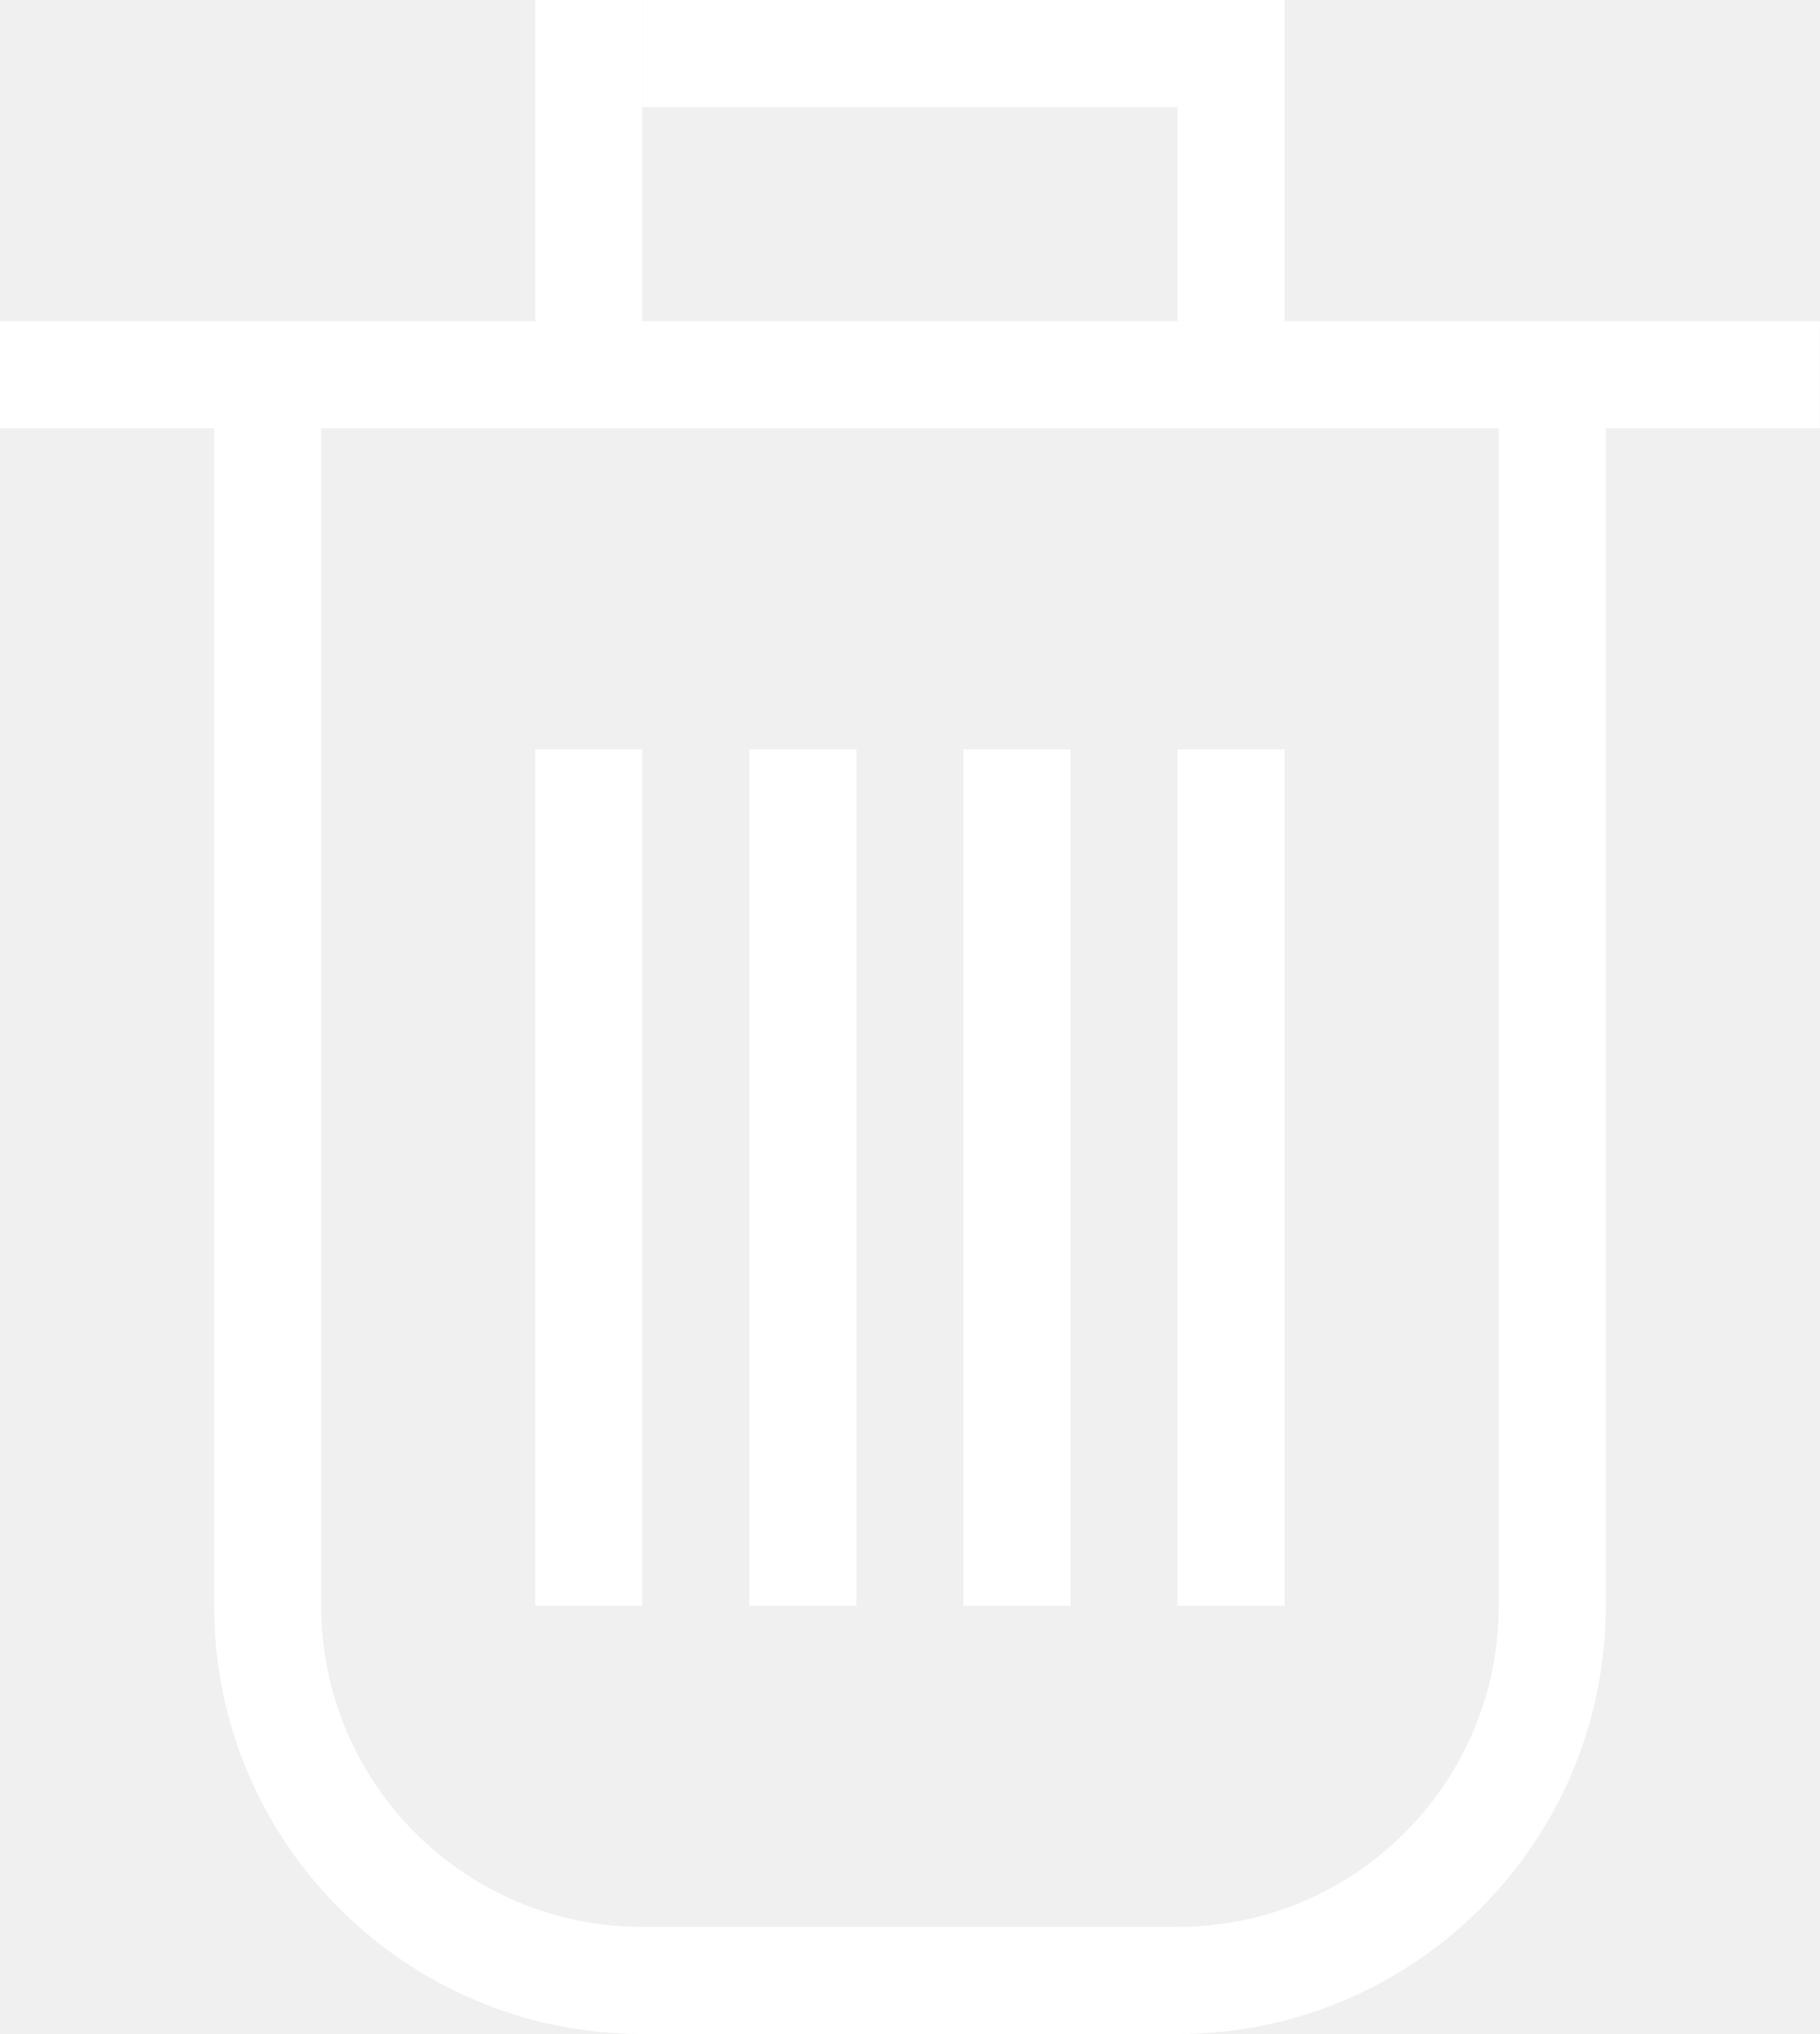
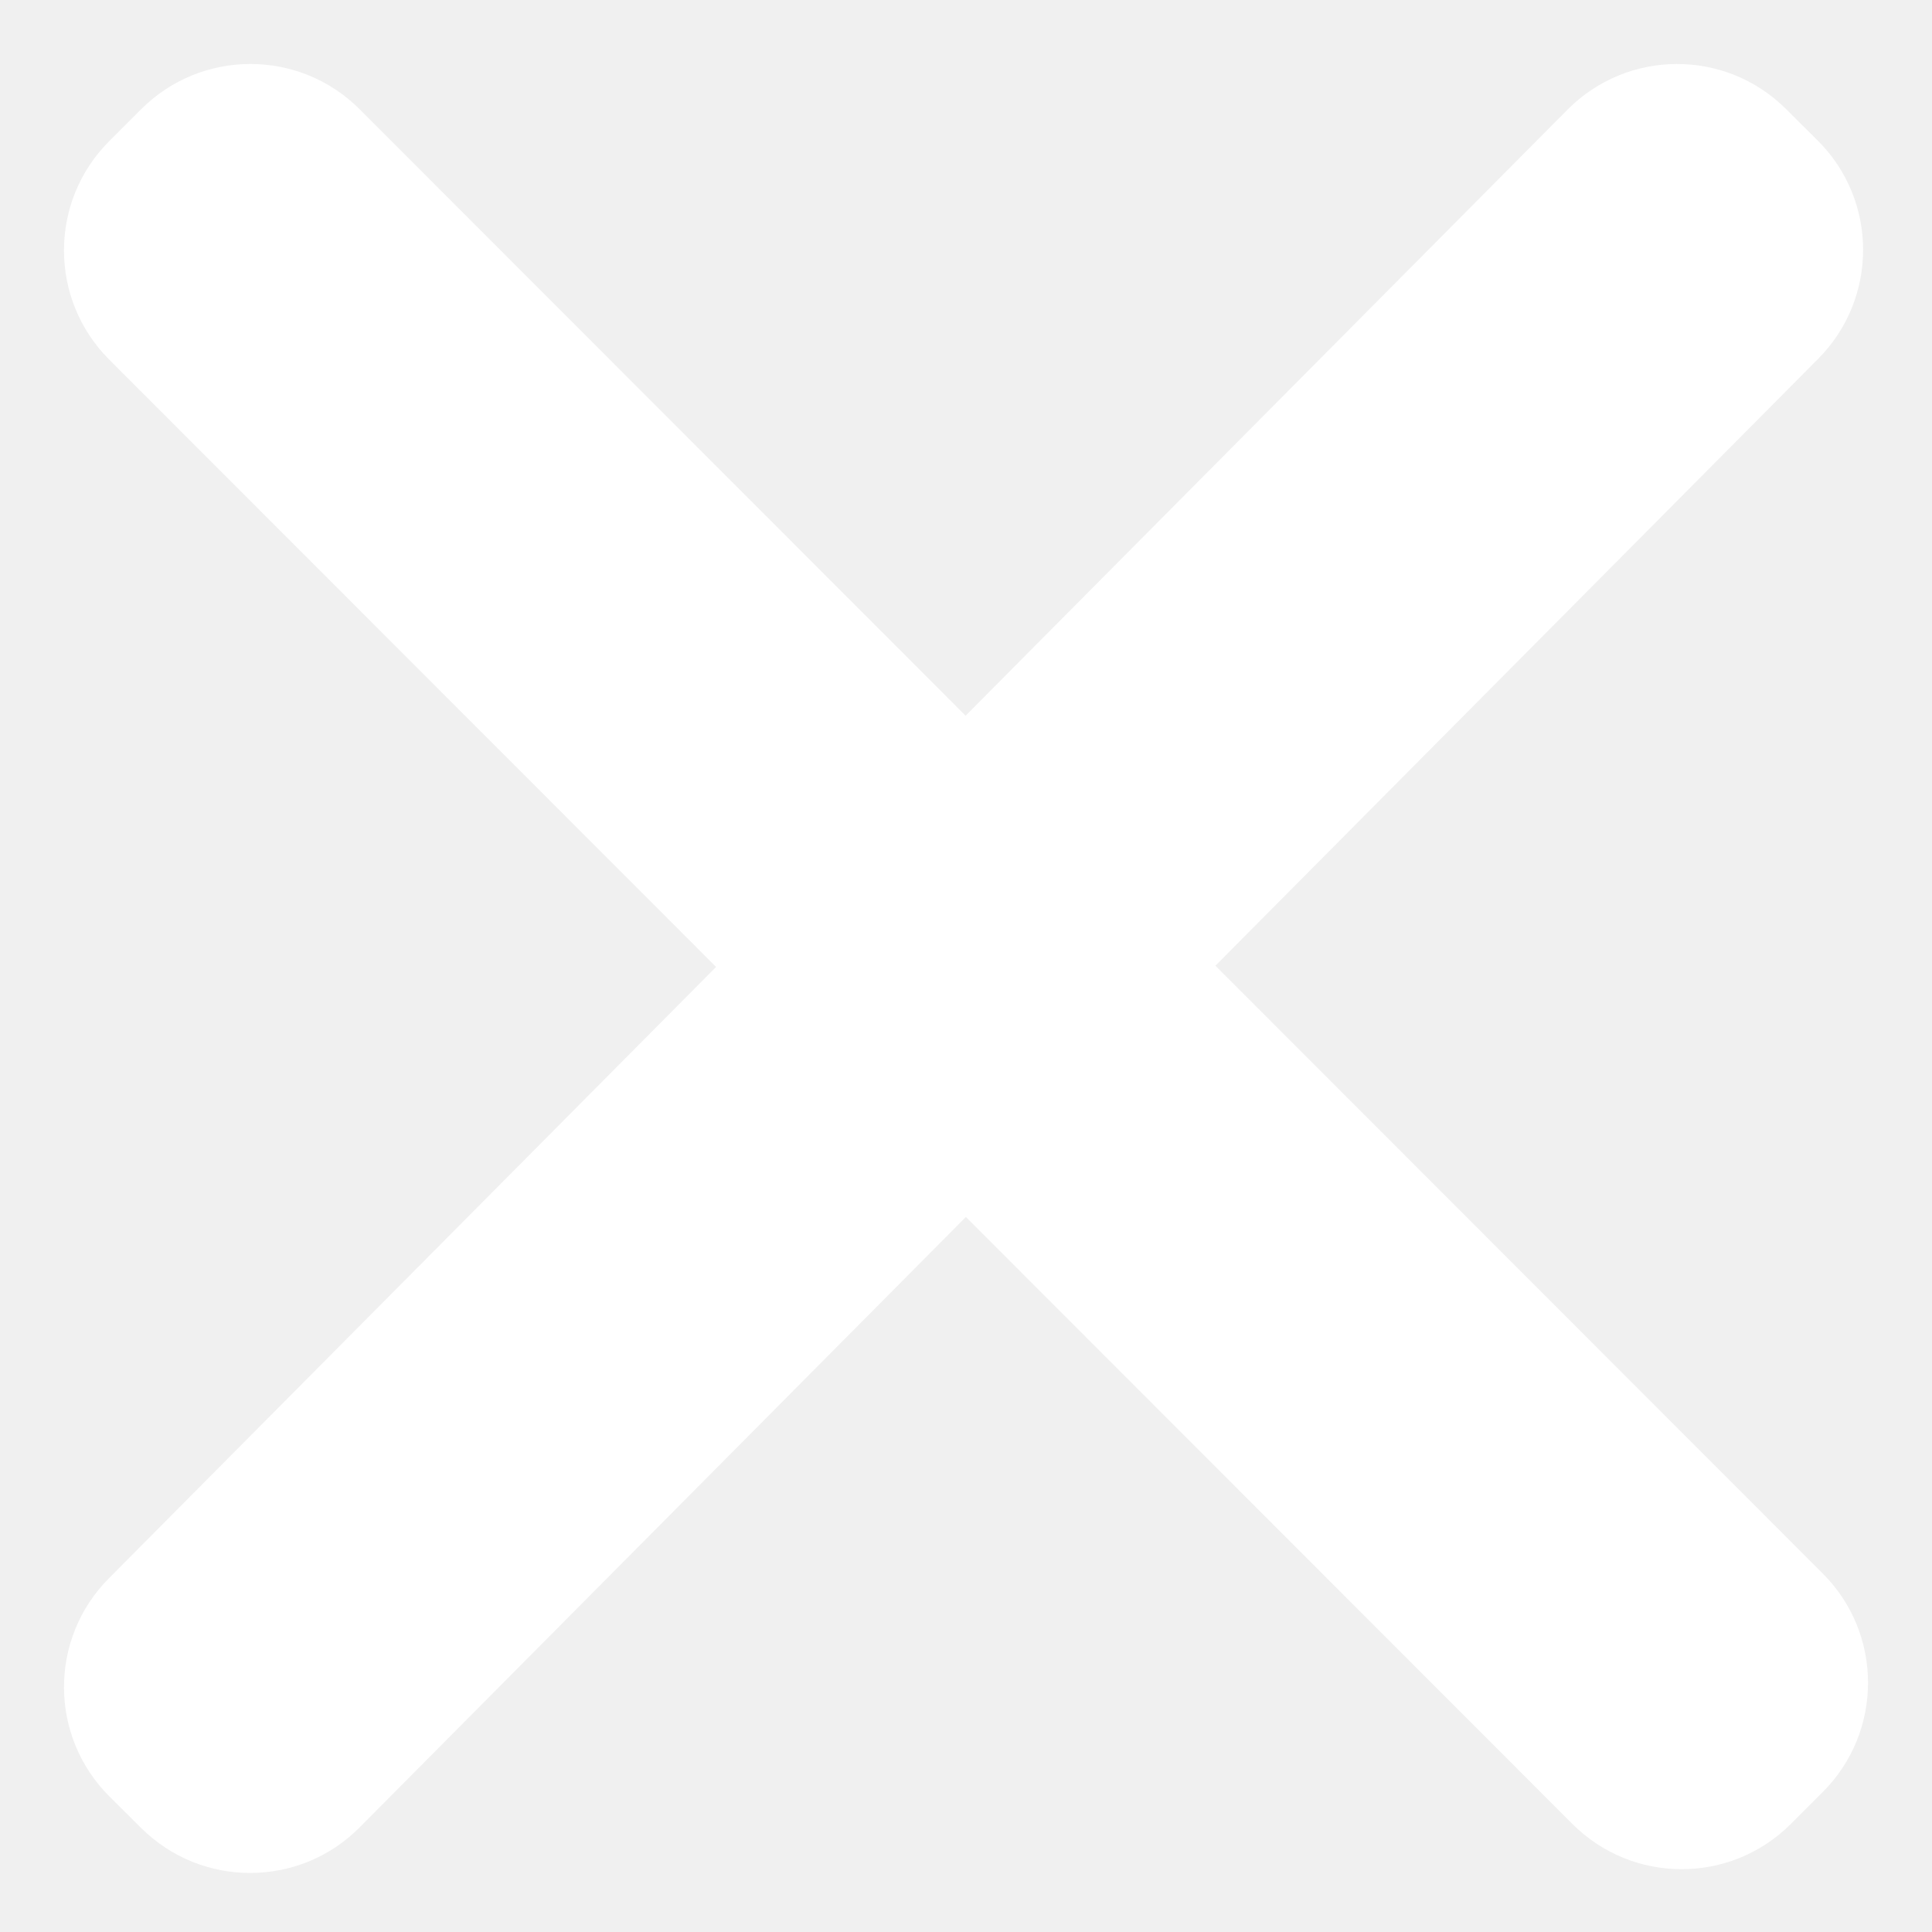
- <svg xmlns="http://www.w3.org/2000/svg" width="17" height="19" viewBox="0 0 17 19" fill="none">
-   <line x1="15" y1="3.5" x2="17" y2="3.5" stroke="white" />
-   <path d="M2.5 3.5H14.5V15C14.5 16.933 12.933 18.5 11 18.5H6C4.067 18.5 2.5 16.933 2.5 15V3.5Z" stroke="white" />
-   <line x1="5.5" y1="7" x2="5.5" y2="15" stroke="white" />
-   <line x1="7.5" y1="7" x2="7.5" y2="15" stroke="white" />
-   <line x1="9.5" y1="7" x2="9.5" y2="15" stroke="white" />
-   <line x1="11.5" y1="7" x2="11.5" y2="15" stroke="white" />
-   <line x1="5.5" y1="3" x2="5.5" stroke="white" />
-   <line x1="6" y1="0.5" x2="11" y2="0.5" stroke="white" />
-   <line x1="11.5" x2="11.5" y2="3" stroke="white" />
-   <line y1="3.5" x2="2" y2="3.5" stroke="white" />
+ <svg xmlns="http://www.w3.org/2000/svg" width="10" height="10" viewBox="0 0 10 10" fill="none">
+   <path d="M0.731 0.565C1.043 0.253 1.55 0.253 1.862 0.566L9.435 8.145C9.747 8.457 9.747 8.964 9.434 9.276L9.269 9.441C8.957 9.753 8.45 9.753 8.138 9.44L0.565 1.861C0.253 1.549 0.253 1.042 0.566 0.73L0.731 0.565Z" fill="white" />
+   <path d="M0.568 9.3C0.254 8.989 0.252 8.482 0.564 8.169L8.113 0.568C8.424 0.254 8.931 0.252 9.244 0.564L9.407 0.726C9.721 1.037 9.722 1.544 9.411 1.857L1.862 9.458C1.551 9.772 1.044 9.773 0.731 9.462L0.568 9.3Z" fill="white" />
</svg>
